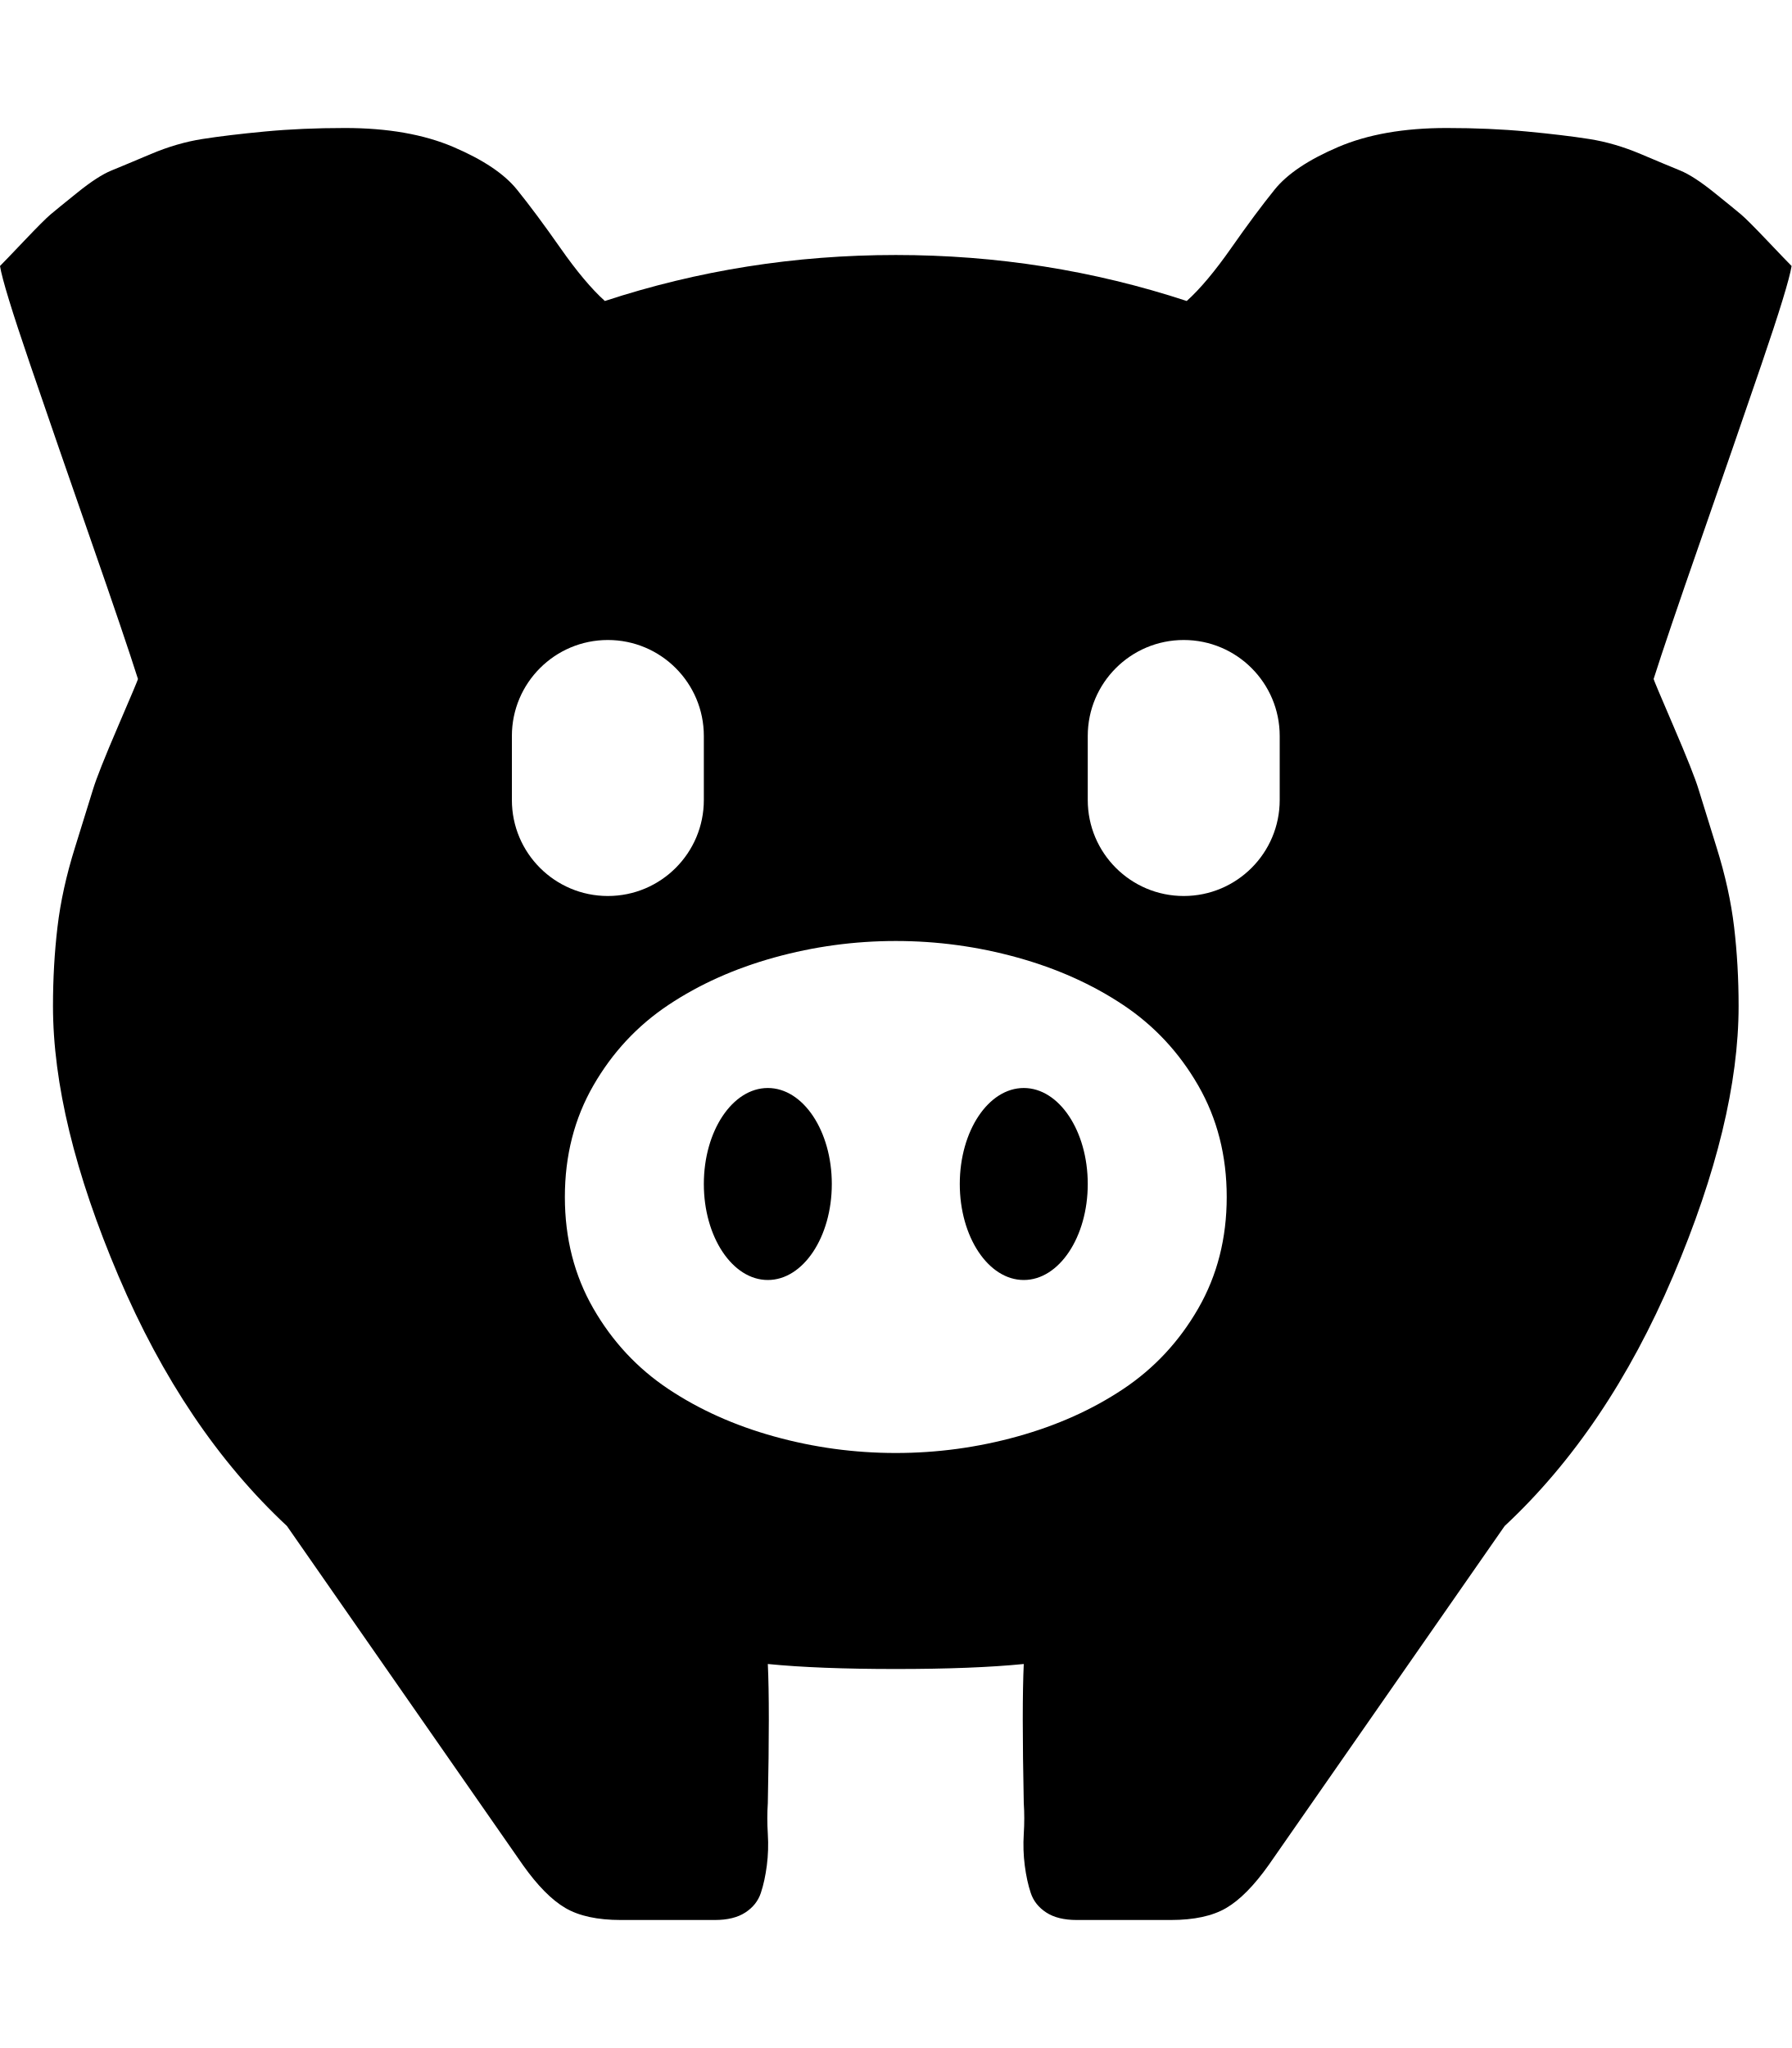
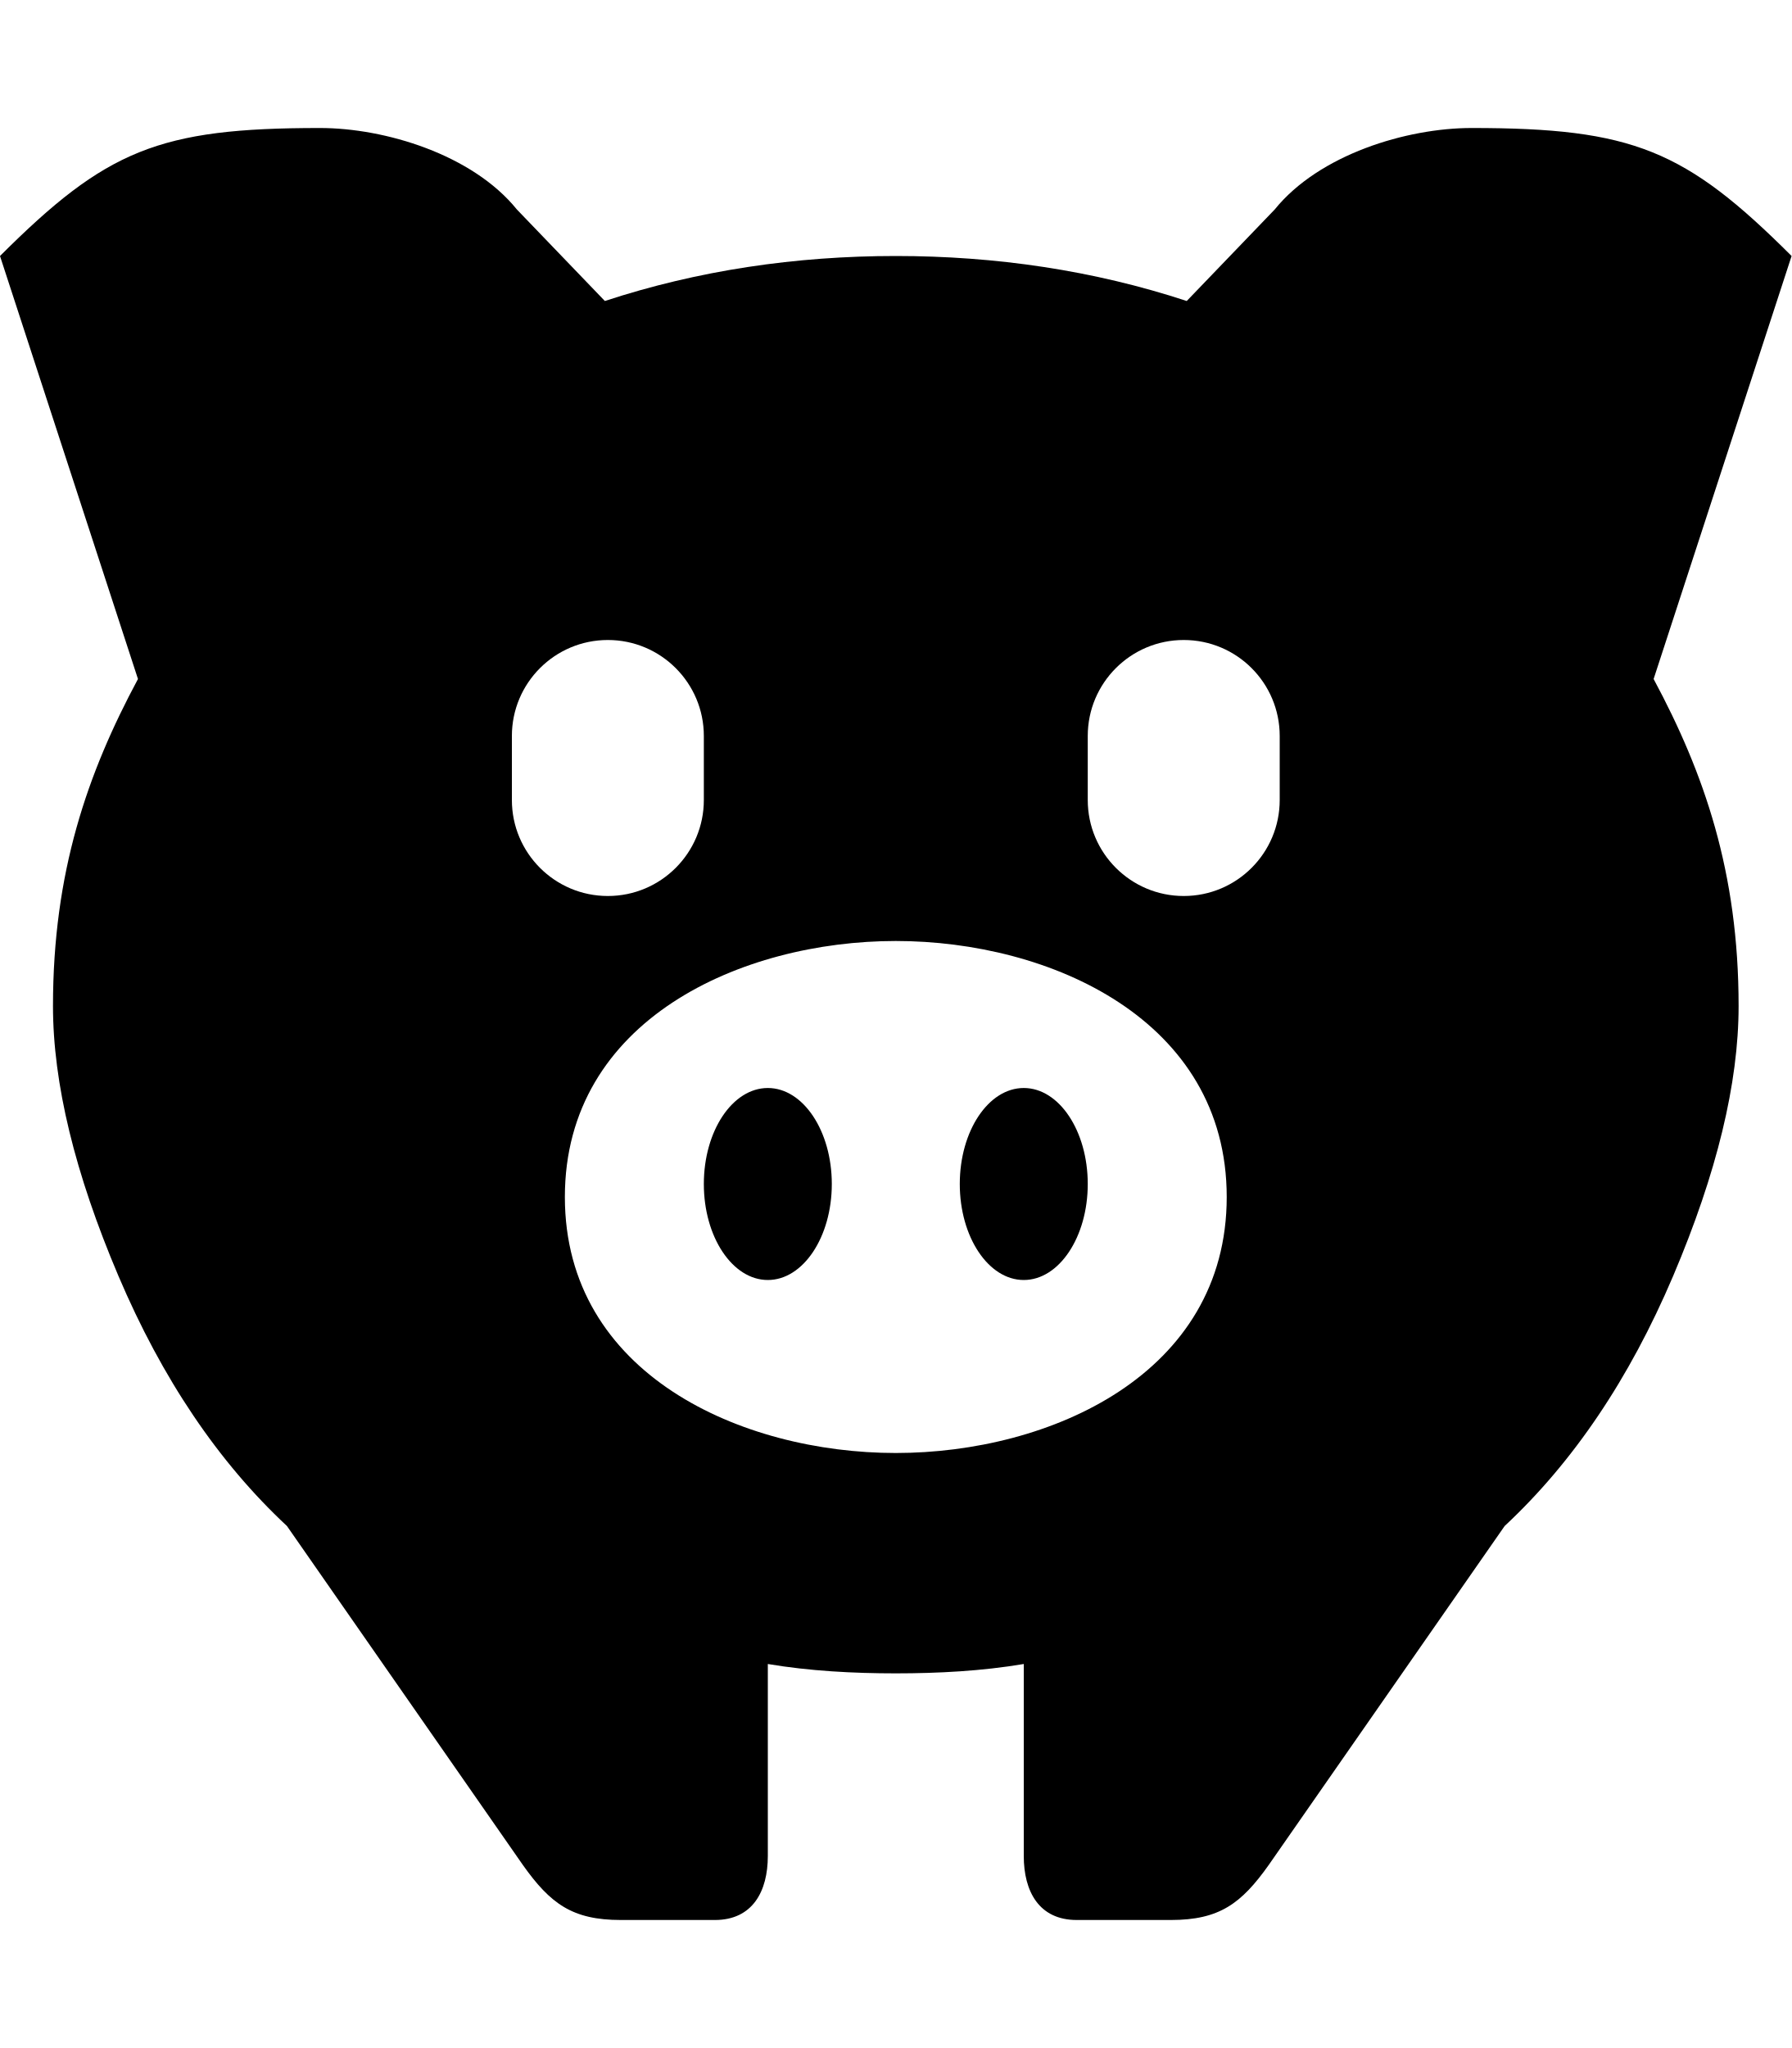
- <svg xmlns="http://www.w3.org/2000/svg" width="448" height="512" viewBox="0 0 448 512" version="1.1">
-   <path fill="currentColor" d="M178.75,480l-23.5,0c-5.833,0 -10.458,-1 -13.875,-3c-3.417,-2 -6.958,-5.583 -10.625,-10.75l-59,-84.75c-17.167,-16 -31.208,-36.833 -42.125,-62.5c-10.917,-25.667 -16.375,-48.167 -16.375,-67.5c0,-6.833 0.375,-13.417 1.125,-19.75c0.75,-6.333 2.208,-12.958 4.375,-19.875c2.167,-6.917 3.667,-11.75 4.5,-14.5c0.833,-2.75 2.917,-8 6.25,-15.75c3.333,-7.75 5,-11.708 5,-11.875c-2.167,-6.833 -6.083,-18.375 -11.75,-34.625c-5.667,-16.25 -10.75,-30.958 -15.25,-44.125c-4.5,-13.167 -7,-21.333 -7.5,-24.5c0.833,-0.833 2.875,-2.958 6.125,-6.375c3.25,-3.417 5.417,-5.583 6.5,-6.5c1.083,-0.917 3.333,-2.75 6.75,-5.5c3.417,-2.75 6.25,-4.583 8.5,-5.5c2.25,-0.917 5.542,-2.292 9.875,-4.125c4.333,-1.833 8.625,-3.083 12.875,-3.75c4.25,-0.667 9.458,-1.292 15.625,-1.875c6.167,-0.583 12.833,-0.875 20,-0.875c10.667,0 19.708,1.583 27.125,4.75c7.417,3.167 12.708,6.708 15.875,10.625c3.167,3.917 6.792,8.792 10.875,14.625c4.083,5.833 7.792,10.25 11.125,13.25c23.333,-7.667 47.583,-11.5 72.75,-11.5c25.167,0 49.417,3.833 72.75,11.5c3.333,-3 7.042,-7.417 11.125,-13.25c4.083,-5.833 7.708,-10.708 10.875,-14.625c3.167,-3.917 8.458,-7.458 15.875,-10.625c7.417,-3.167 16.458,-4.75 27.125,-4.75c7.167,0 13.833,0.292 20,0.875c6.167,0.583 11.375,1.208 15.625,1.875c4.25,0.667 8.542,1.917 12.875,3.75c4.333,1.833 7.625,3.208 9.875,4.125c2.25,0.917 5.083,2.75 8.5,5.5c3.417,2.75 5.667,4.583 6.75,5.5c1.083,0.917 3.25,3.083 6.5,6.5c3.25,3.417 5.292,5.542 6.125,6.375c-0.5,3.167 -3,11.333 -7.5,24.5c-4.5,13.167 -9.583,27.875 -15.25,44.125c-5.667,16.25 -9.583,27.792 -11.75,34.625c0,0.167 1.667,4.125 5,11.875c3.333,7.75 5.417,13 6.25,15.75c0.833,2.75 2.333,7.583 4.5,14.5c2.167,6.917 3.625,13.542 4.375,19.875c0.75,6.333 1.125,12.917 1.125,19.75c0,19.333 -5.458,41.833 -16.375,67.5c-10.917,25.667 -24.958,46.5 -42.125,62.5l-59,84.75c-3.667,5.167 -7.208,8.75 -10.625,10.75c-3.417,2 -8.041,3 -13.875,3l-23.5,0c-3.167,0 -5.708,-0.625 -7.625,-1.875c-1.917,-1.25 -3.208,-2.875 -3.875,-4.875c-0.667,-2 -1.167,-4.292 -1.5,-6.875c-0.333,-2.583 -0.417,-5.208 -0.25,-7.875c0.167,-2.667 0.167,-5.25 0,-7.75c-0.333,-16.167 -0.333,-27.75 0,-34.75c-8.333,0.833 -19,1.25 -32,1.25c-13,0 -23.667,-0.417 -32,-1.25c0.333,7 0.333,18.583 0,34.75c-0.167,2.5 -0.167,5.083 0,7.75c0.167,2.667 0.083,5.292 -0.25,7.875c-0.333,2.583 -0.833,4.875 -1.5,6.875c-0.667,2 -1.958,3.625 -3.875,4.875c-1.917,1.25 -4.456,1.875 -7.625,1.875Zm-37.5,-180.75c0,10.333 2.375,19.625 7.125,27.875c4.75,8.25 11,14.958 18.75,20.125c7.75,5.167 16.583,9.125 26.5,11.875c9.917,2.75 20.042,4.125 30.375,4.125c10.333,0 20.458,-1.375 30.375,-4.125c9.917,-2.75 18.75,-6.708 26.5,-11.875c7.75,-5.167 14,-11.875 18.75,-20.125c4.75,-8.25 7.125,-17.542 7.125,-27.875c0,-10.333 -2.375,-19.625 -7.125,-27.875c-4.75,-8.25 -11,-14.958 -18.75,-20.125c-7.75,-5.167 -16.583,-9.125 -26.5,-11.875c-9.917,-2.75 -20.042,-4.125 -30.375,-4.125c-10.333,0 -20.458,1.375 -30.375,4.125c-9.917,2.75 -18.75,6.708 -26.5,11.875c-7.75,5.167 -14,11.875 -18.75,20.125c-4.75,8.25 -7.125,17.542 -7.125,27.875Zm114.75,20.75c-8.837,0 -16,-10.745 -16,-24c0,-13.255 7.163,-24 16,-24c8.837,0 16,10.745 16,24c0,13.255 -7.163,24 -16,24Zm-48,-24c0,-13.255 -7.163,-24 -16,-24c-8.837,0 -16,10.745 -16,24c0,13.255 7.163,24 16,24c8.837,0 16,-10.745 16,-24Zm-80,-112l0,16c0,13.255 10.745,24 24,24c13.255,0 24,-10.745 24,-24l0,-16c0,-13.255 -10.745,-24 -24,-24c-13.255,0 -24,10.745 -24,24Zm168,-24c-13.255,0 -24,10.745 -24,24l0,16c0,13.255 10.745,24 24,24c13.255,0 24,-10.745 24,-24l0,-16c0,-13.255 -10.745,-24 -24,-24Z" />
+ <svg xmlns="http://www.w3.org/2000/svg" width="448" height="512" viewBox="0 0 448 512">
+   <path d="M224 64c24.98 0 49.42 3.58 72.75 11.25l22-22.88C329.87 38.62 351.74 32 368 32c40.29 0 53.44 5.48 80 32l-34.5 105.75c12.64 23.56 21.25 48.27 21.25 81.75 0 19.33-5.46 41.83-16.37 67.5-10.92 25.67-24.96 46.5-42.13 62.5l-59 84.75c-6.87 9.68-12.36 13.75-24.5 13.75h-23.5c-9.44 0-13.25-7.16-13.25-16v-48c-10.43 1.76-21.4 2.34-32 2.34-10.6 0-21.57-.58-32-2.34v48c0 8.84-3.81 16-13.25 16h-23.5c-12.14 0-17.63-4.07-24.5-13.75l-59-84.75c-17.17-16-31.21-36.83-42.13-62.5-10.91-25.67-16.37-48.17-16.37-67.5 0-33.48 8.61-58.19 21.25-81.75L0 64c26.56-26.52 39.71-32 80-32 16.26 0 38.13 6.62 49.25 20.37l22 22.88C174.58 67.58 199.02 64 224 64zm0 299.25c38.58 0 82.75-19.69 82.75-64 0-44.35-44.24-64-82.75-64s-82.75 19.65-82.75 64 44.24 64 82.75 64zM152 160c-13.26 0-24 10.74-24 24v16c0 13.25 10.74 24 24 24 13.25 0 24-10.75 24-24v-16c0-13.26-10.75-24-24-24zm144 0c-13.25 0-24 10.74-24 24v16c0 13.25 10.75 24 24 24 13.26 0 24-10.75 24-24v-16c0-13.26-10.74-24-24-24zM192 320c-8.84 0-16-10.75-16-24 0-13.26 7.16-24 16-24 8.83 0 16 10.74 16 24 0 13.25-7.17 24-16 24zm64 0c-8.83 0-16-10.75-16-24 0-13.26 7.17-24 16-24 8.84 0 16 10.74 16 24 0 13.25-7.16 24-16 24z" />
</svg>
